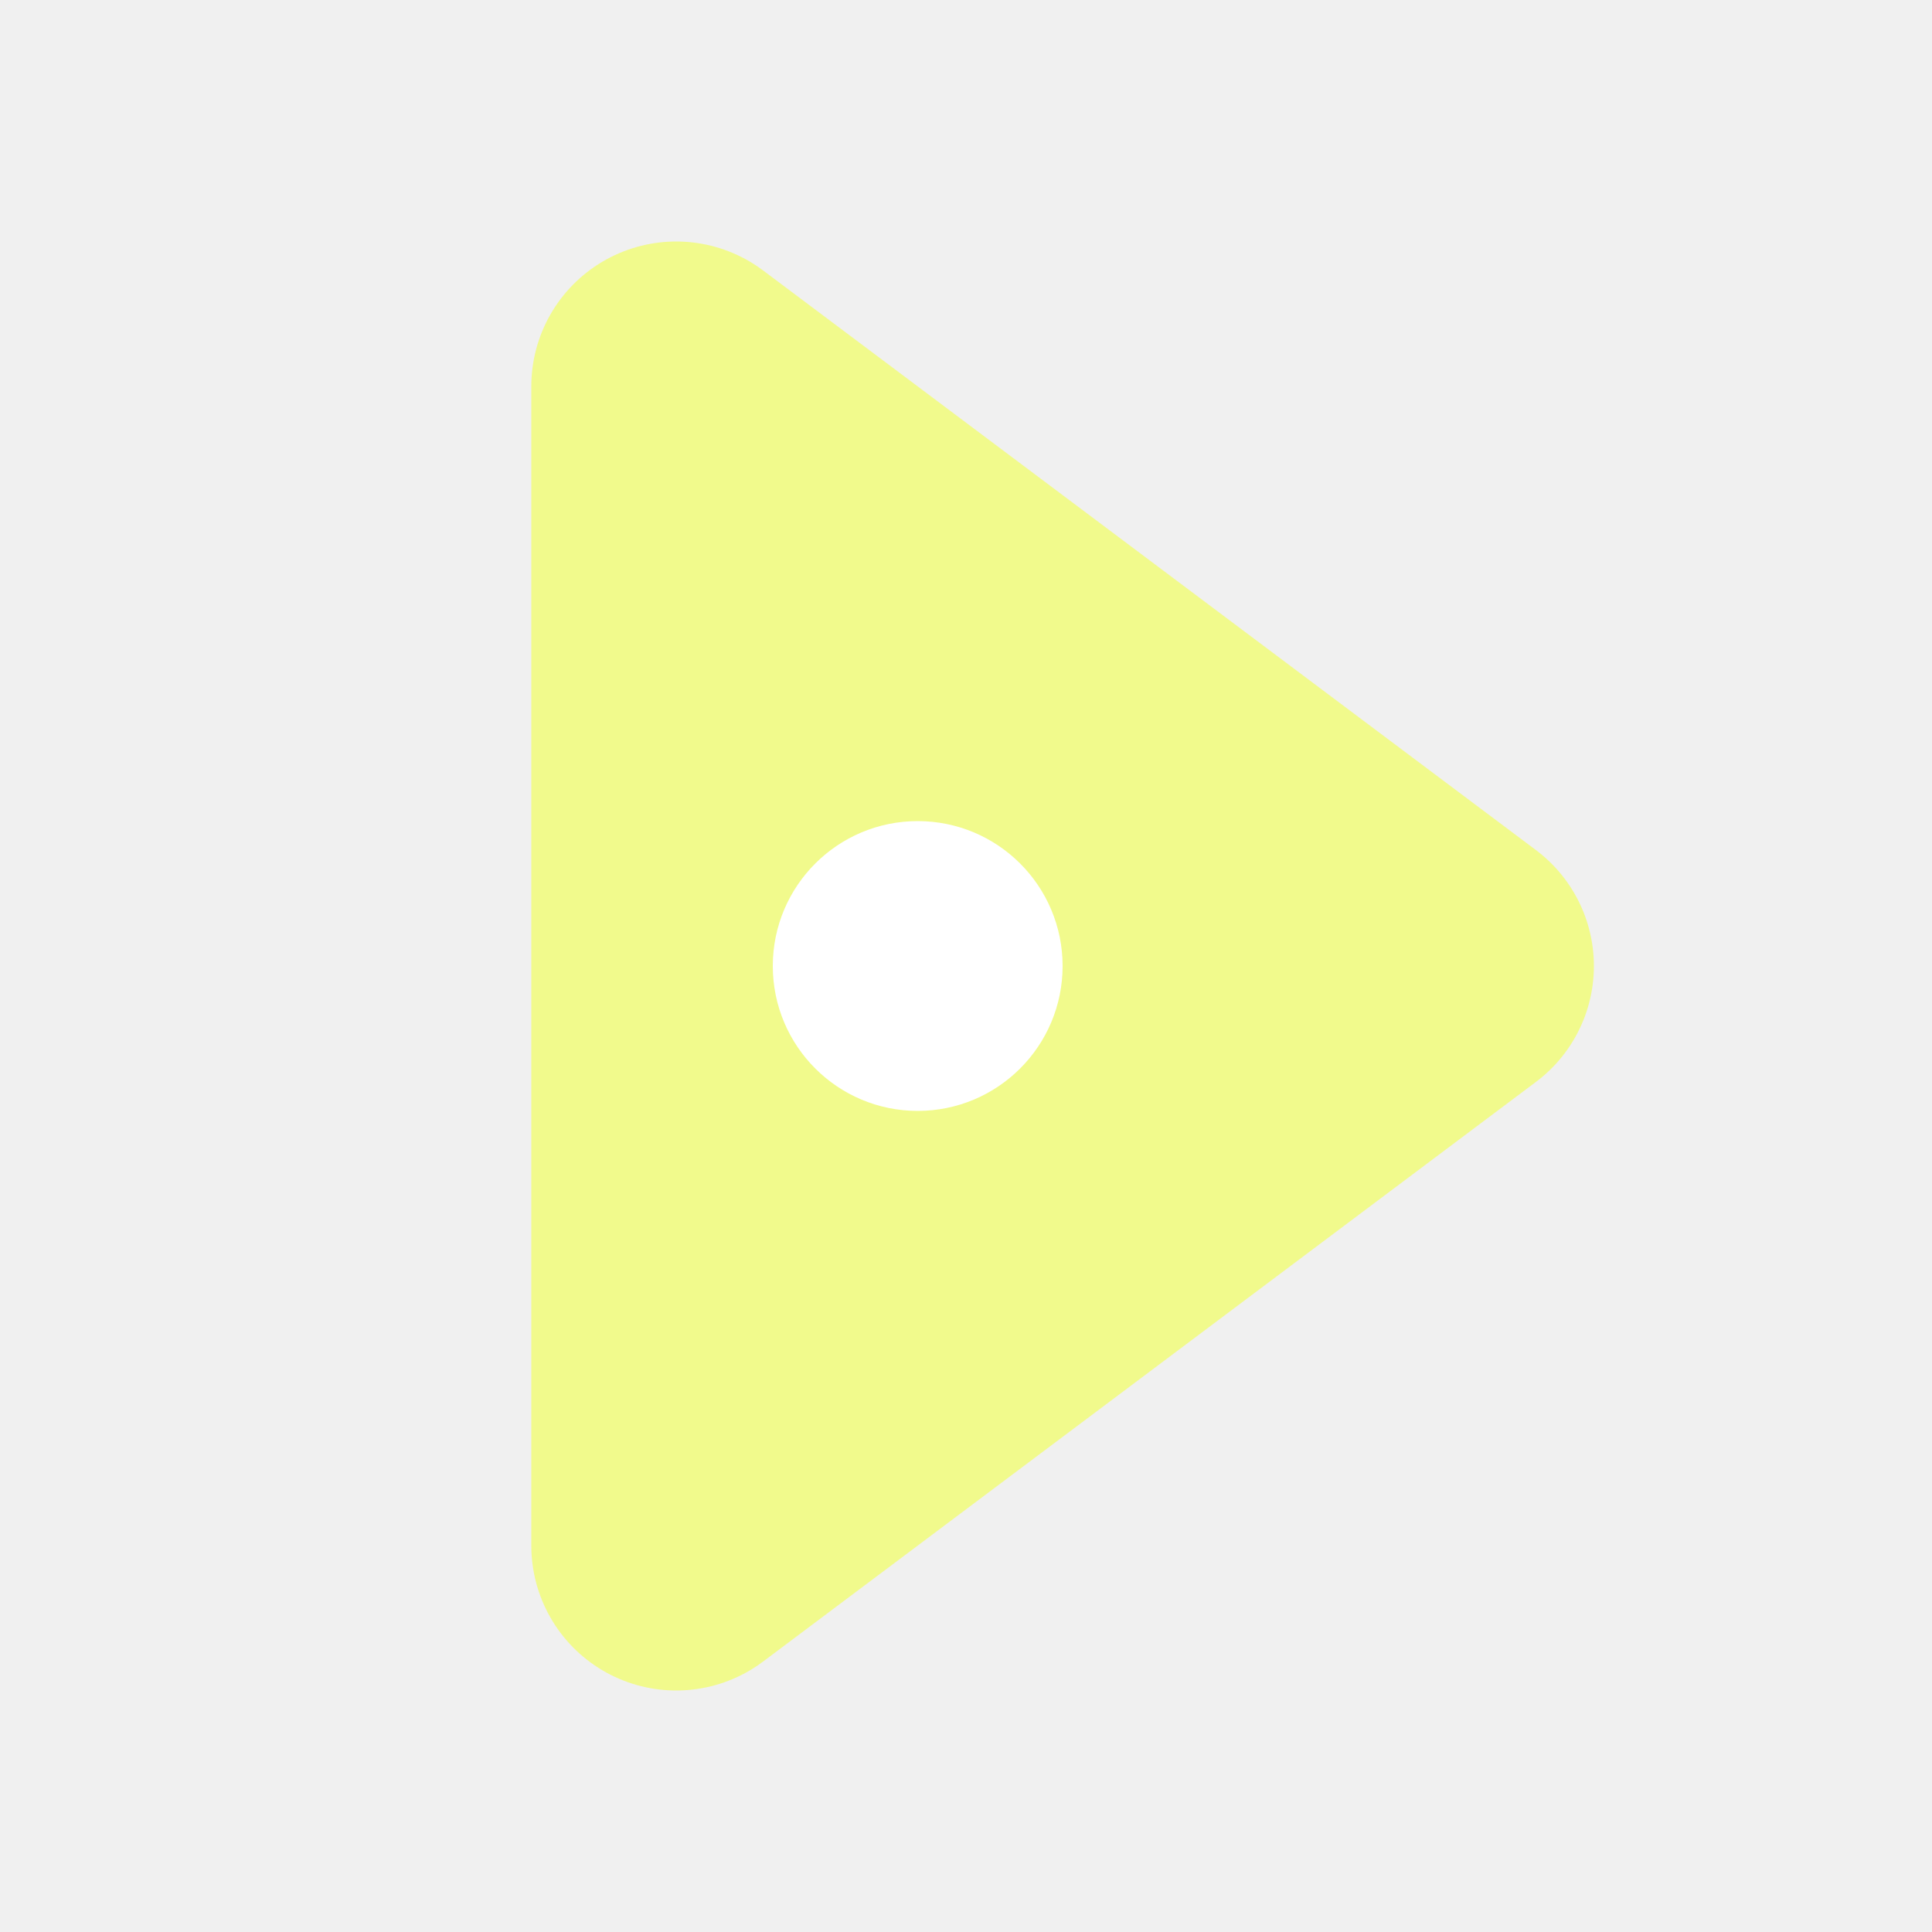
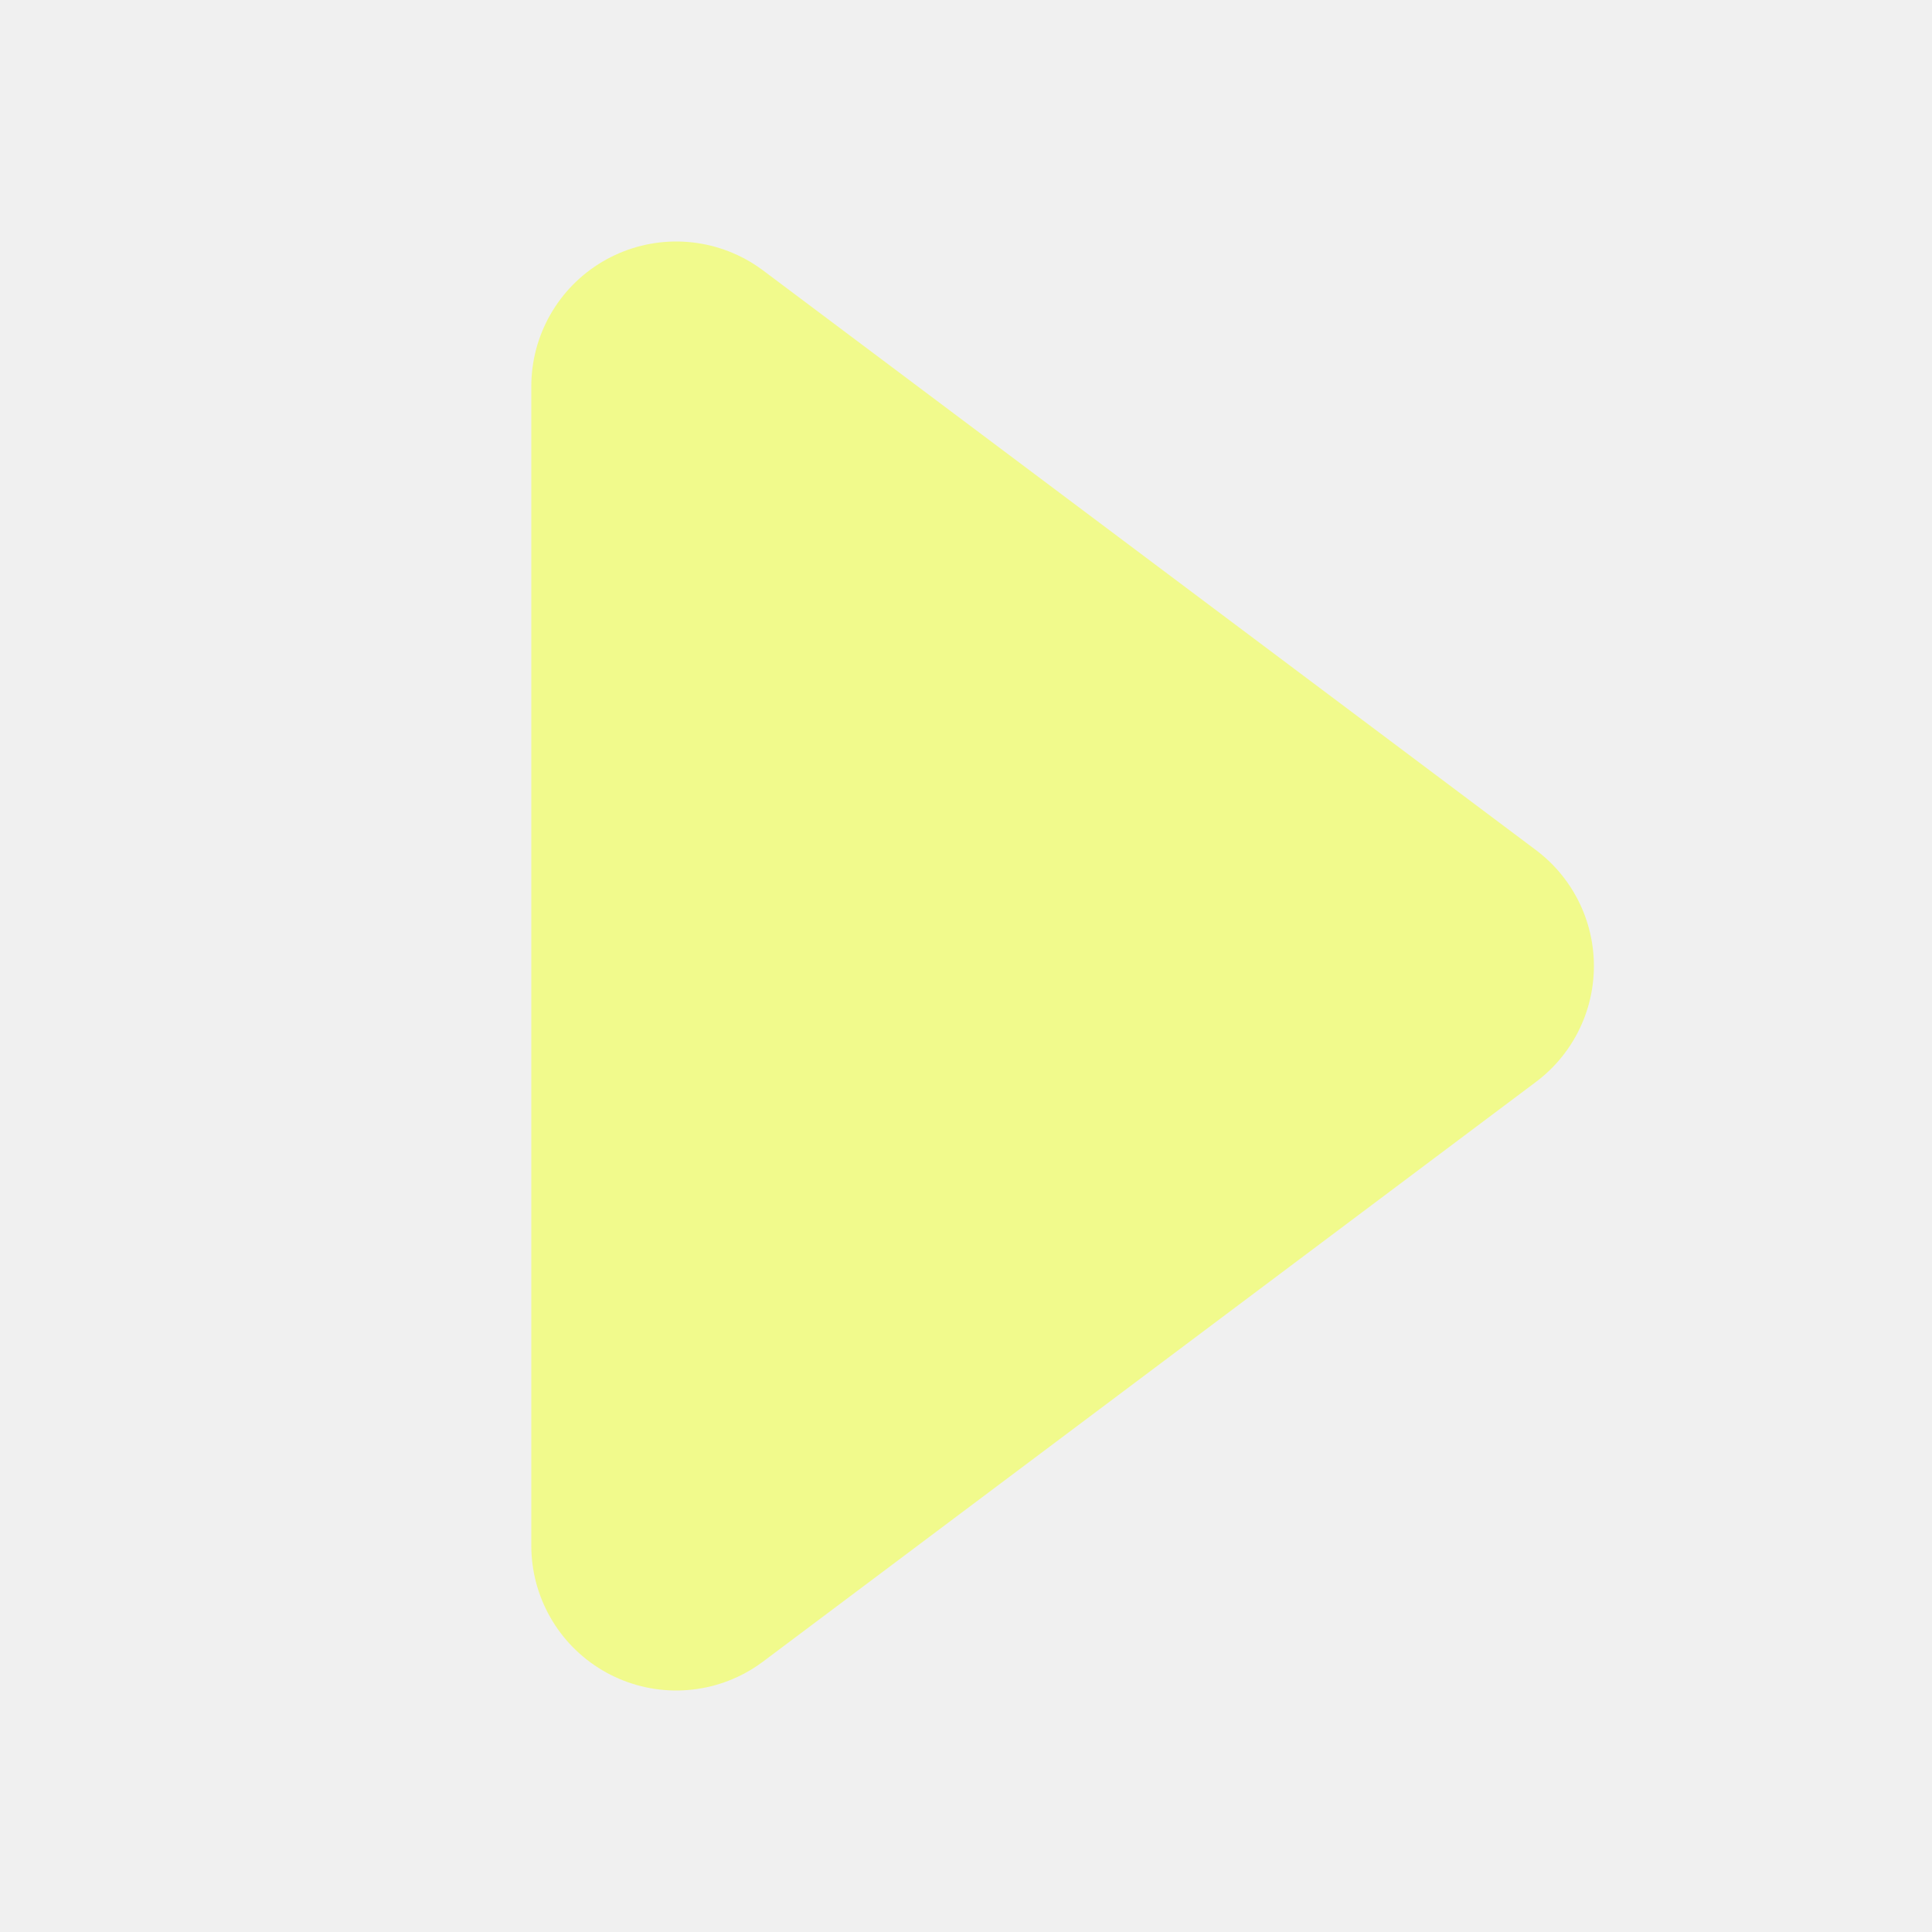
<svg xmlns="http://www.w3.org/2000/svg" width="40" height="40" viewBox="0 0 40 40">
  <path d="M14 8 L30 20 L14 32 Z" fill="#f1fa8c" stroke="#f1fa8c" stroke-width="6" stroke-linejoin="round" />
-   <circle cx="19" cy="20" r="3" fill="#ffffff" />
</svg>
